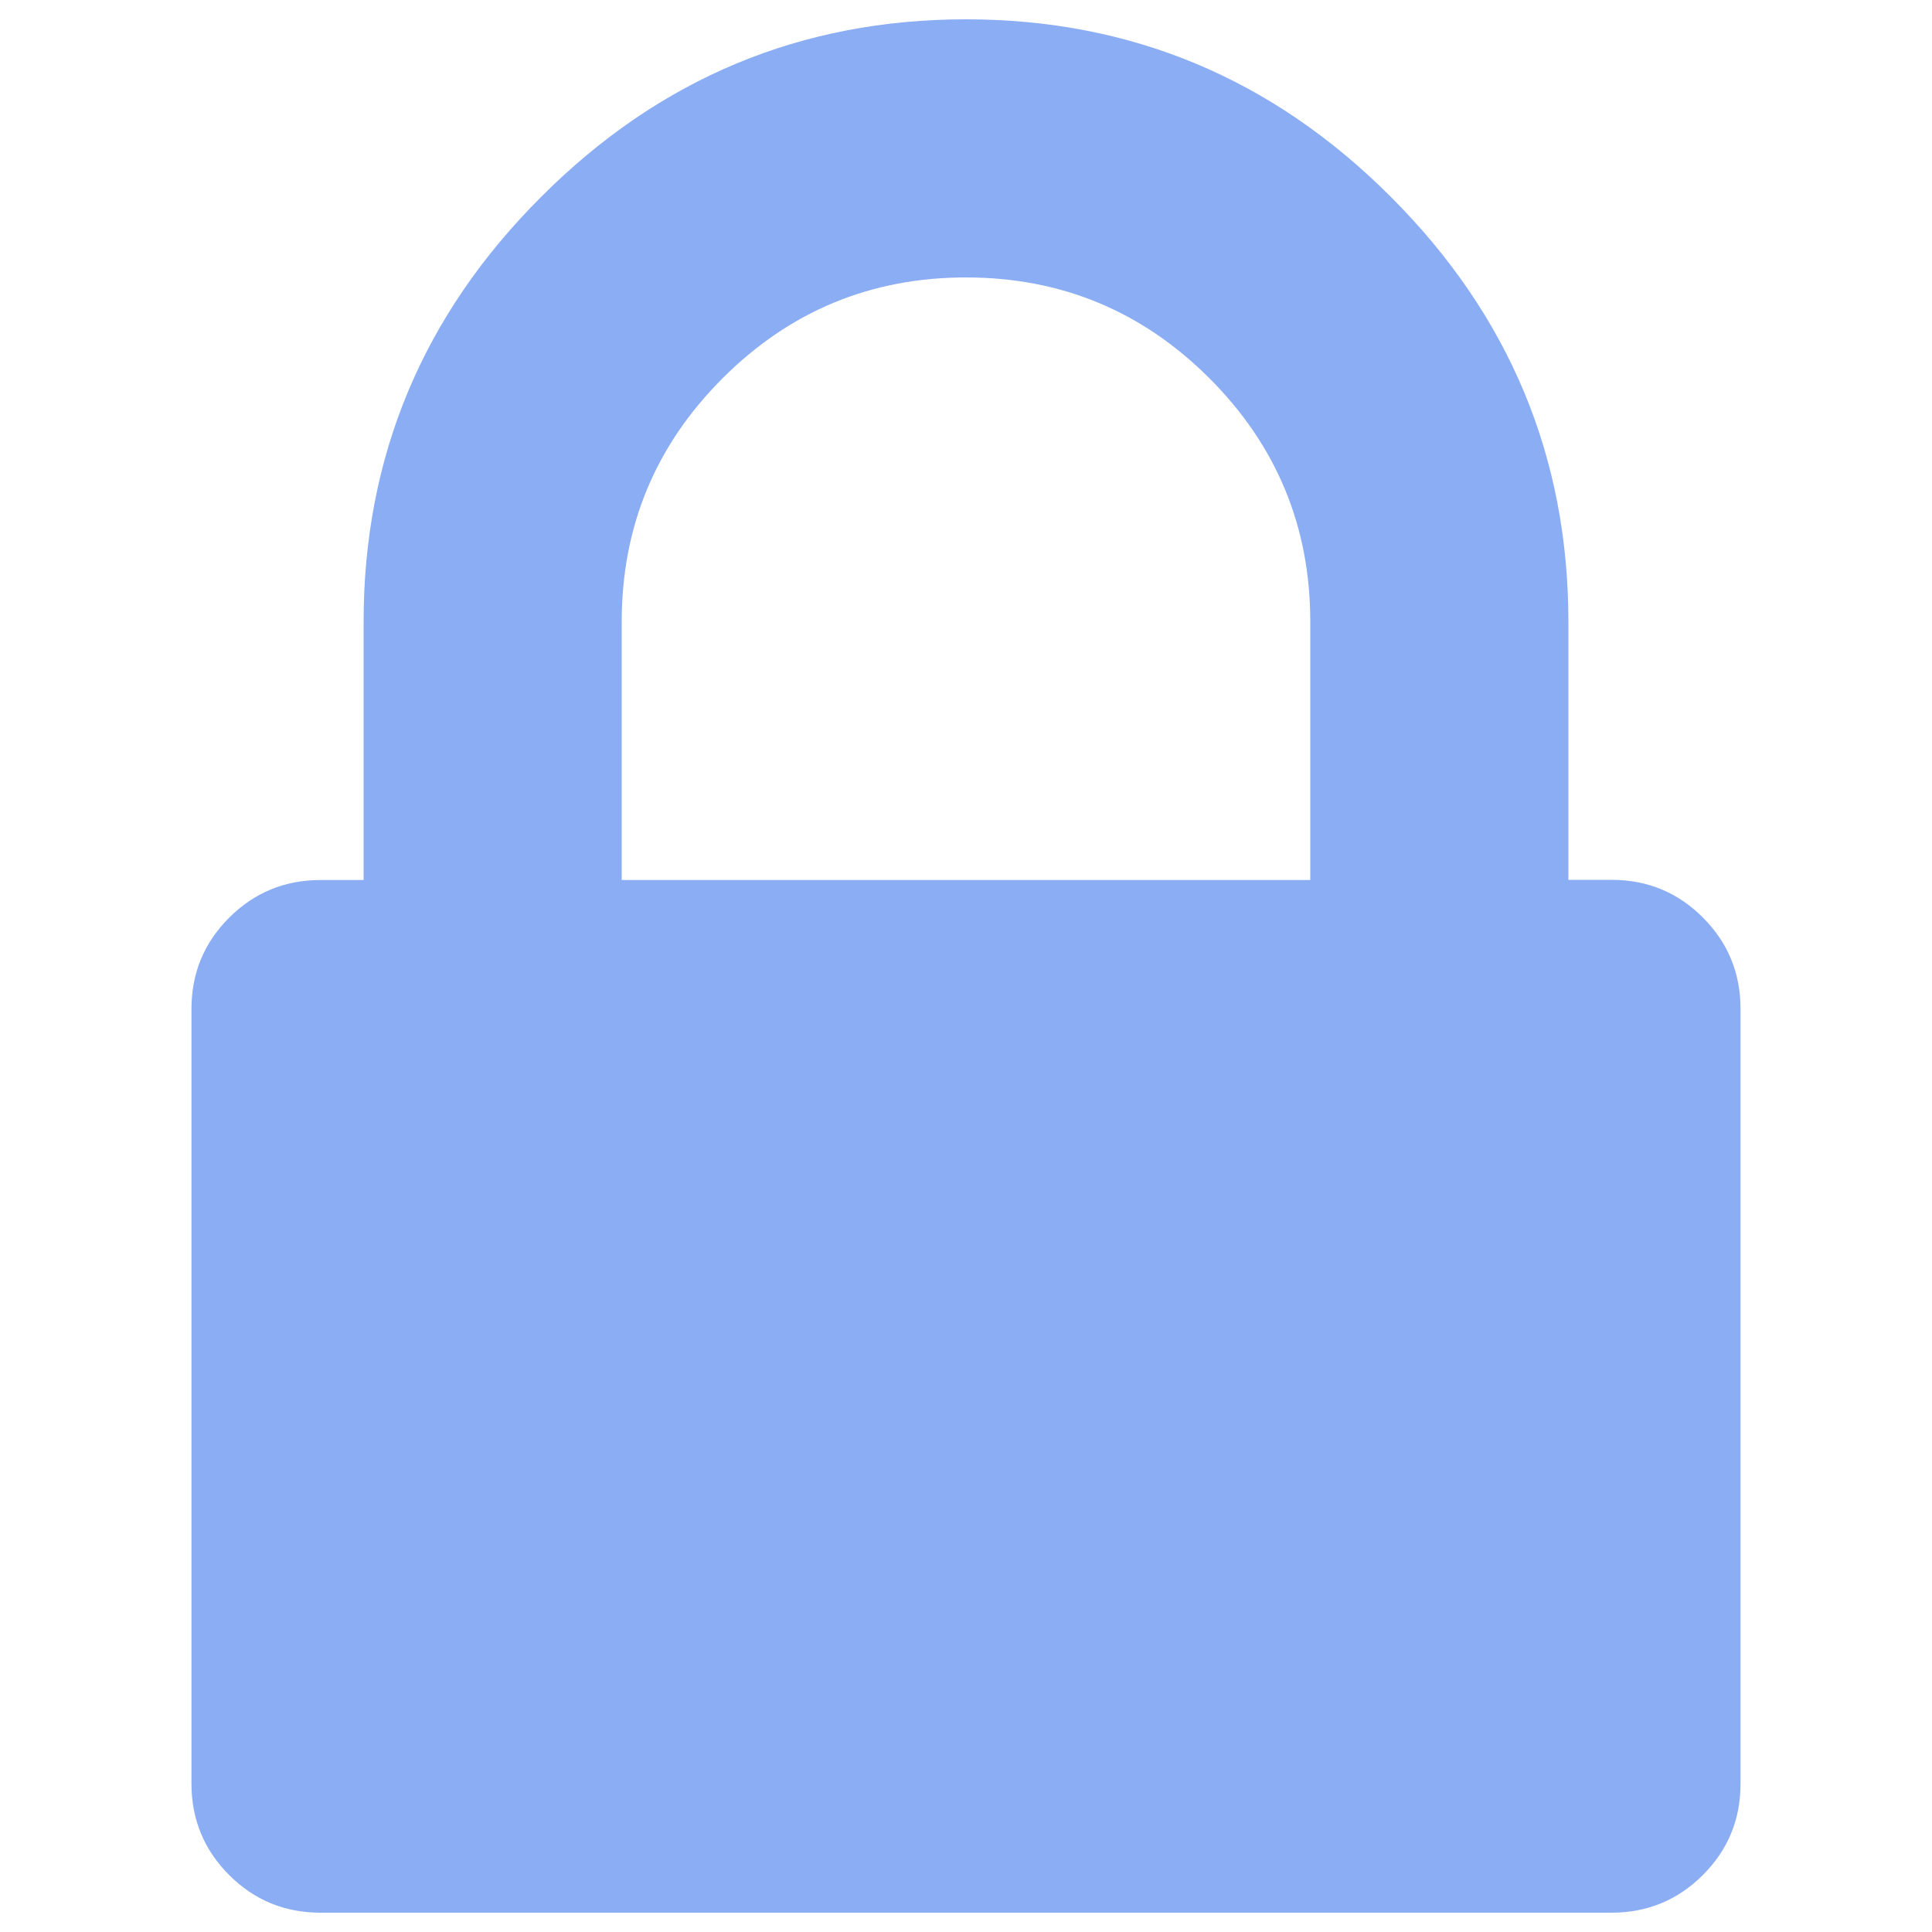
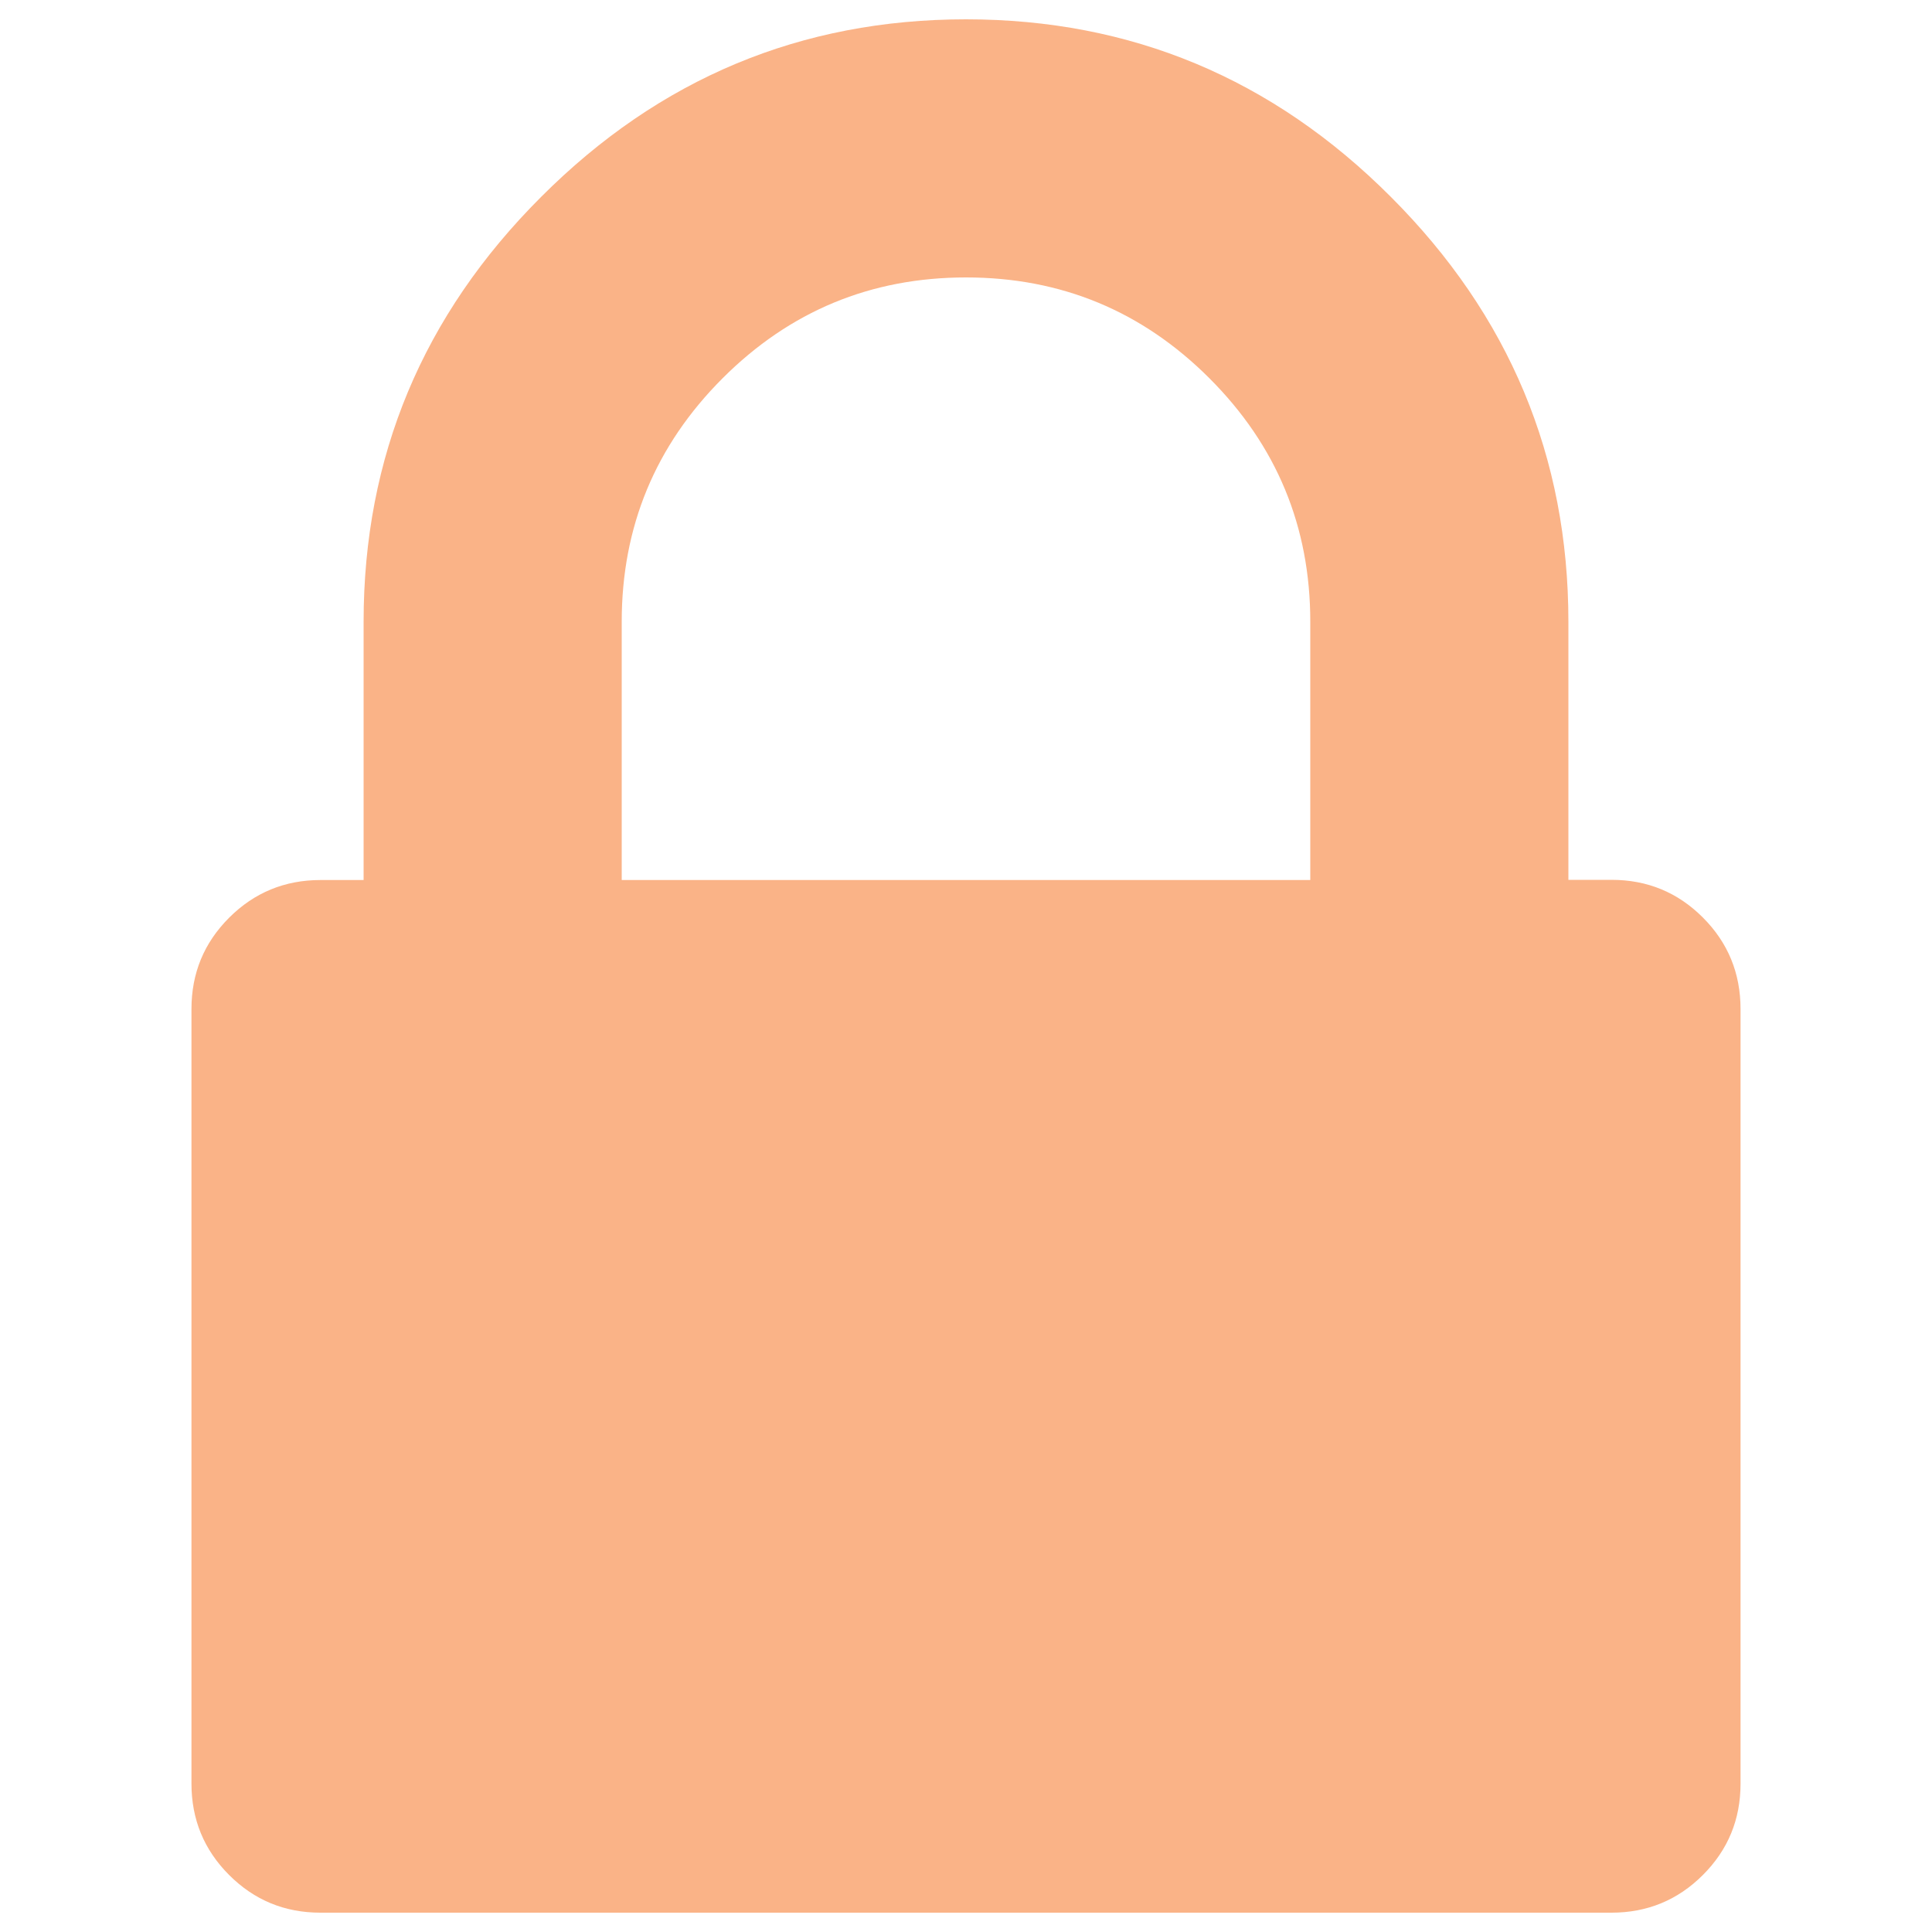
- <svg xmlns="http://www.w3.org/2000/svg" fill="#8aadf4" version="1.1" x="0px" y="0px" viewBox="0 0 1000 1000" enable-background="new 0 0 1000 1000" xml:space="preserve">
+ <svg xmlns="http://www.w3.org/2000/svg" fill="#fab387" version="1.1" x="0px" y="0px" viewBox="0 0 1000 1000" enable-background="new 0 0 1000 1000" xml:space="preserve">
  <g>
    <g>
      <path d="M321.8,455.5h356.4V321.8c0-49.2-17.4-91.2-52.2-126c-34.8-34.8-76.8-52.2-126-52.2c-49.2,0-91.2,17.4-126,52.2c-34.8,34.8-52.2,76.8-52.2,126L321.8,455.5L321.8,455.5z M900.9,522.3v400.9c0,18.6-6.5,34.3-19.5,47.3c-13,13-28.8,19.5-47.3,19.5H165.9c-18.6,0-34.3-6.5-47.3-19.5s-19.5-28.8-19.5-47.3V522.3c0-18.6,6.5-34.3,19.5-47.3c13-13,28.8-19.5,47.3-19.5h22.3V321.8c0-85.4,30.6-158.7,91.9-219.9C341.3,40.6,414.6,10,500,10c85.4,0,158.7,30.6,219.9,91.9c61.3,61.3,91.9,134.6,91.9,219.9v133.6h22.3c18.6,0,34.3,6.5,47.3,19.5C894.4,487.9,900.9,503.7,900.9,522.3L900.9,522.3z" />
    </g>
  </g>
</svg>
